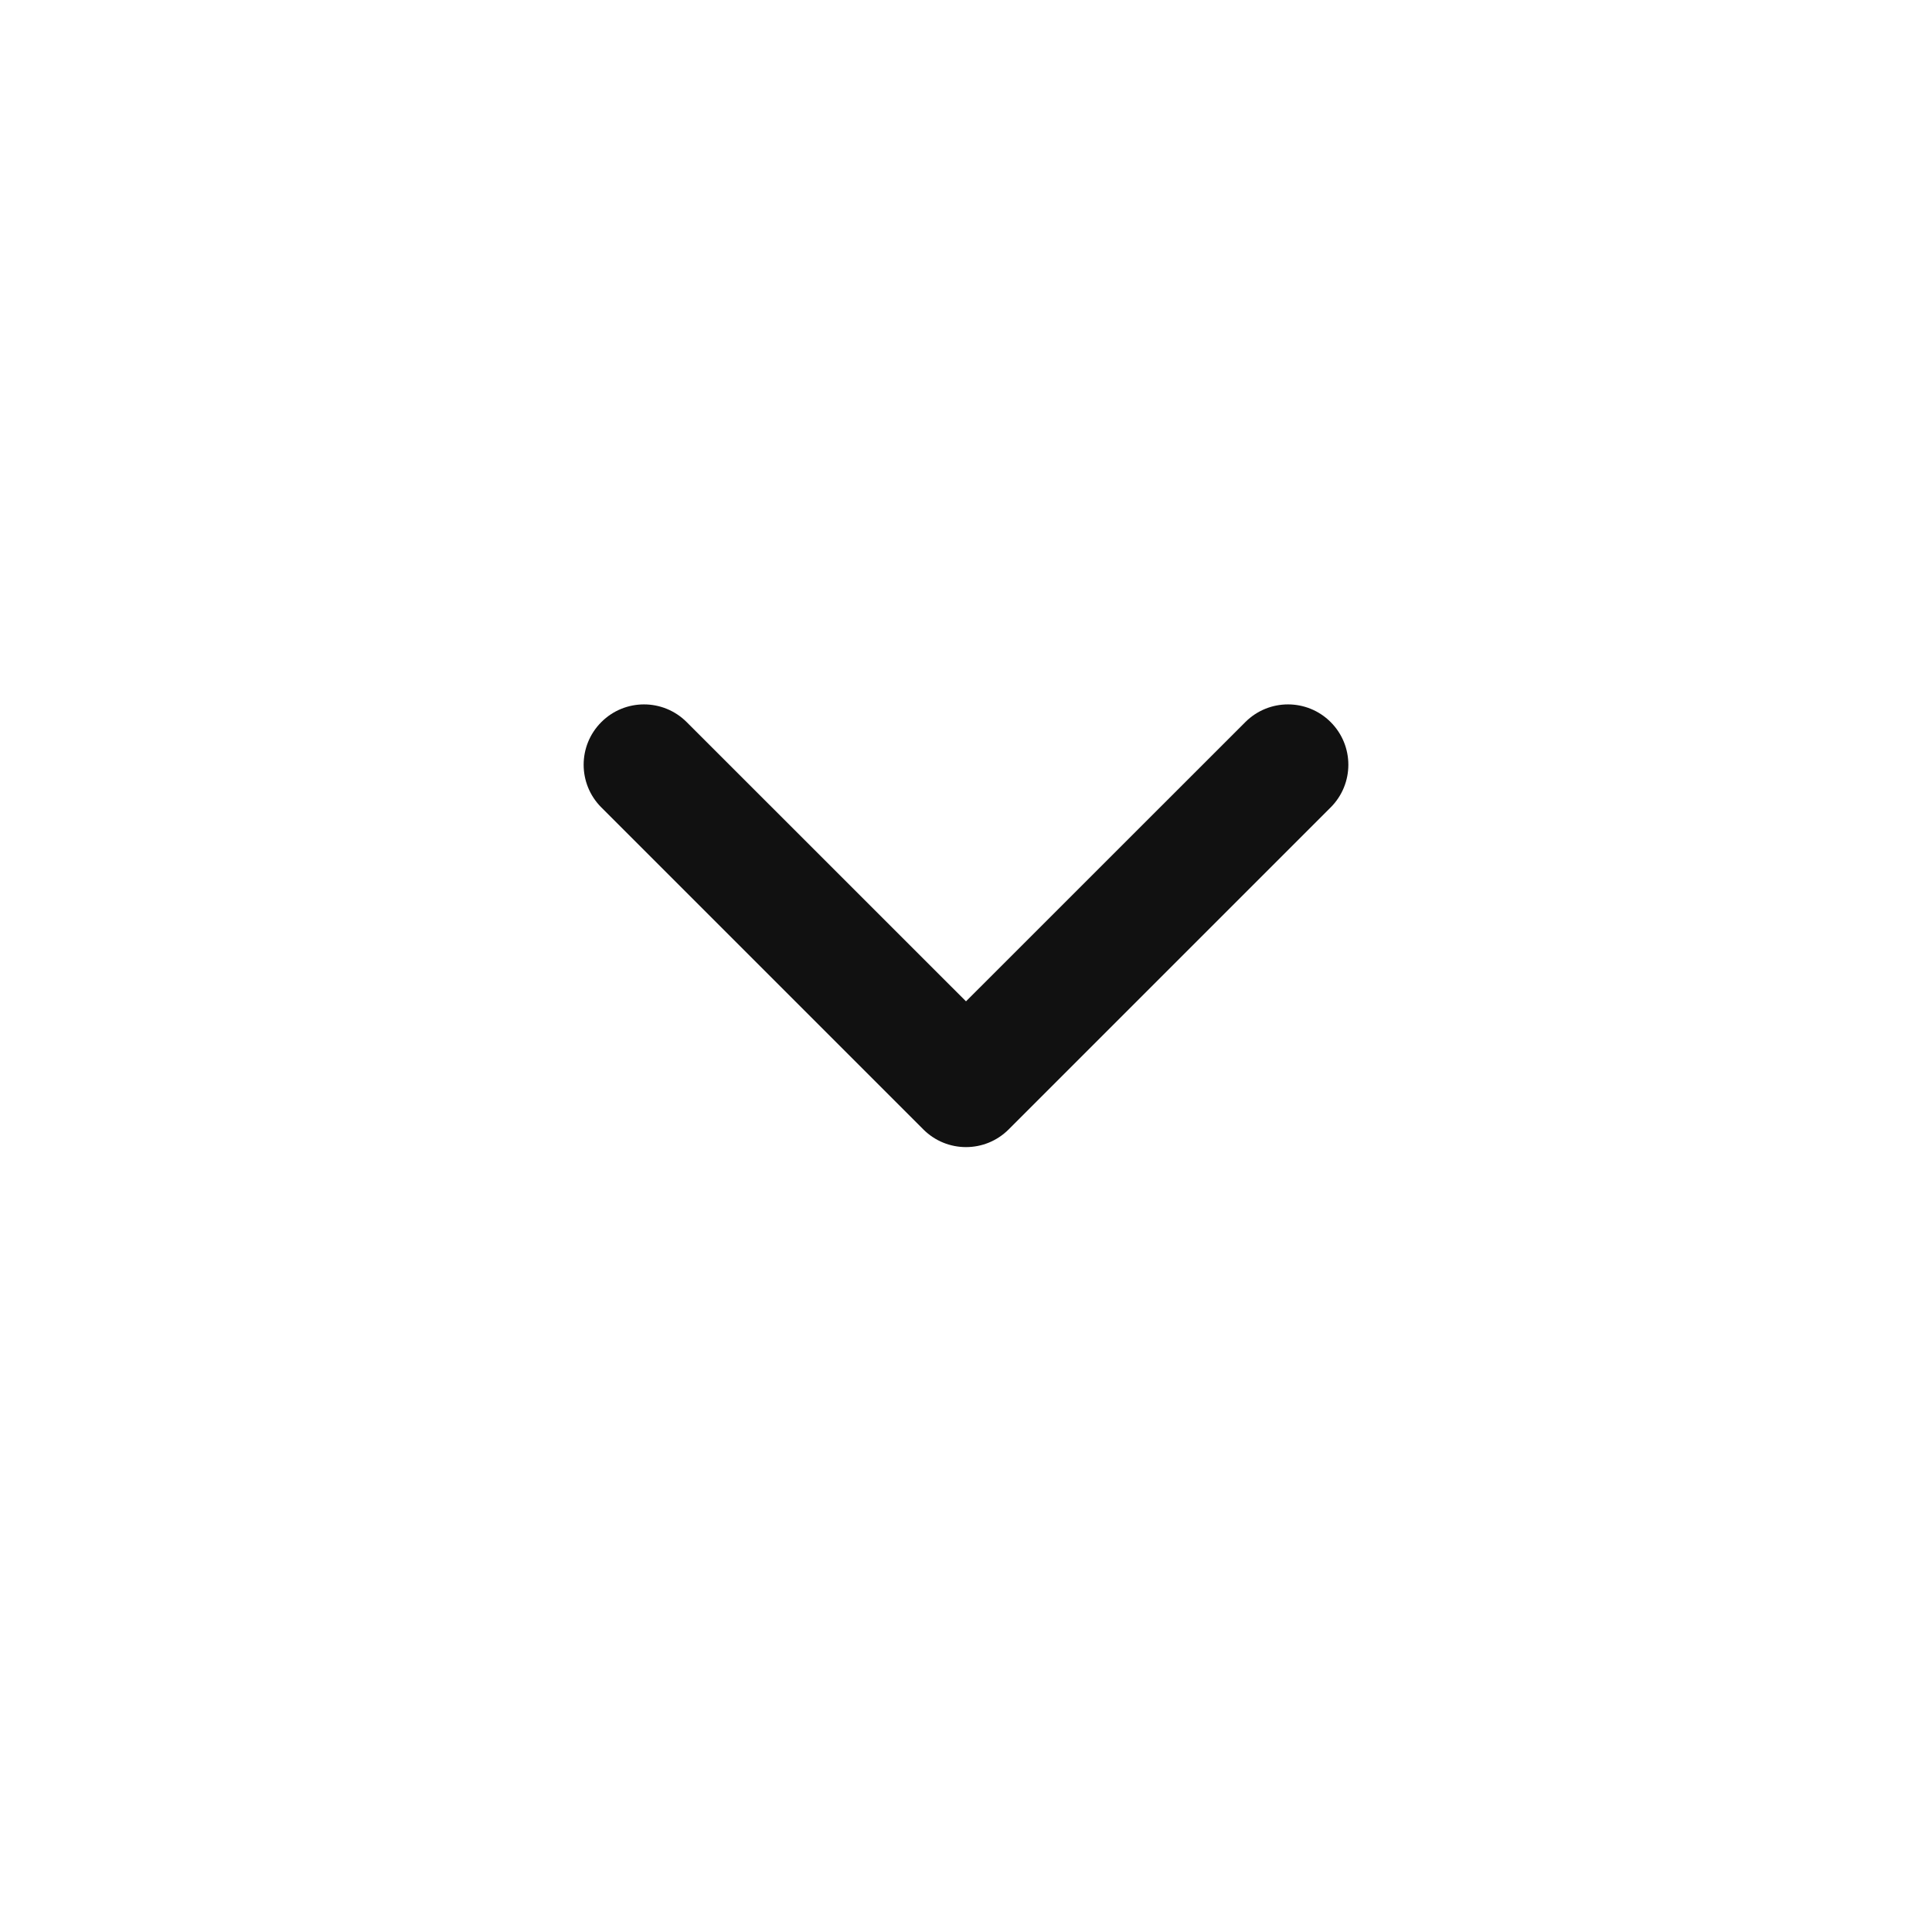
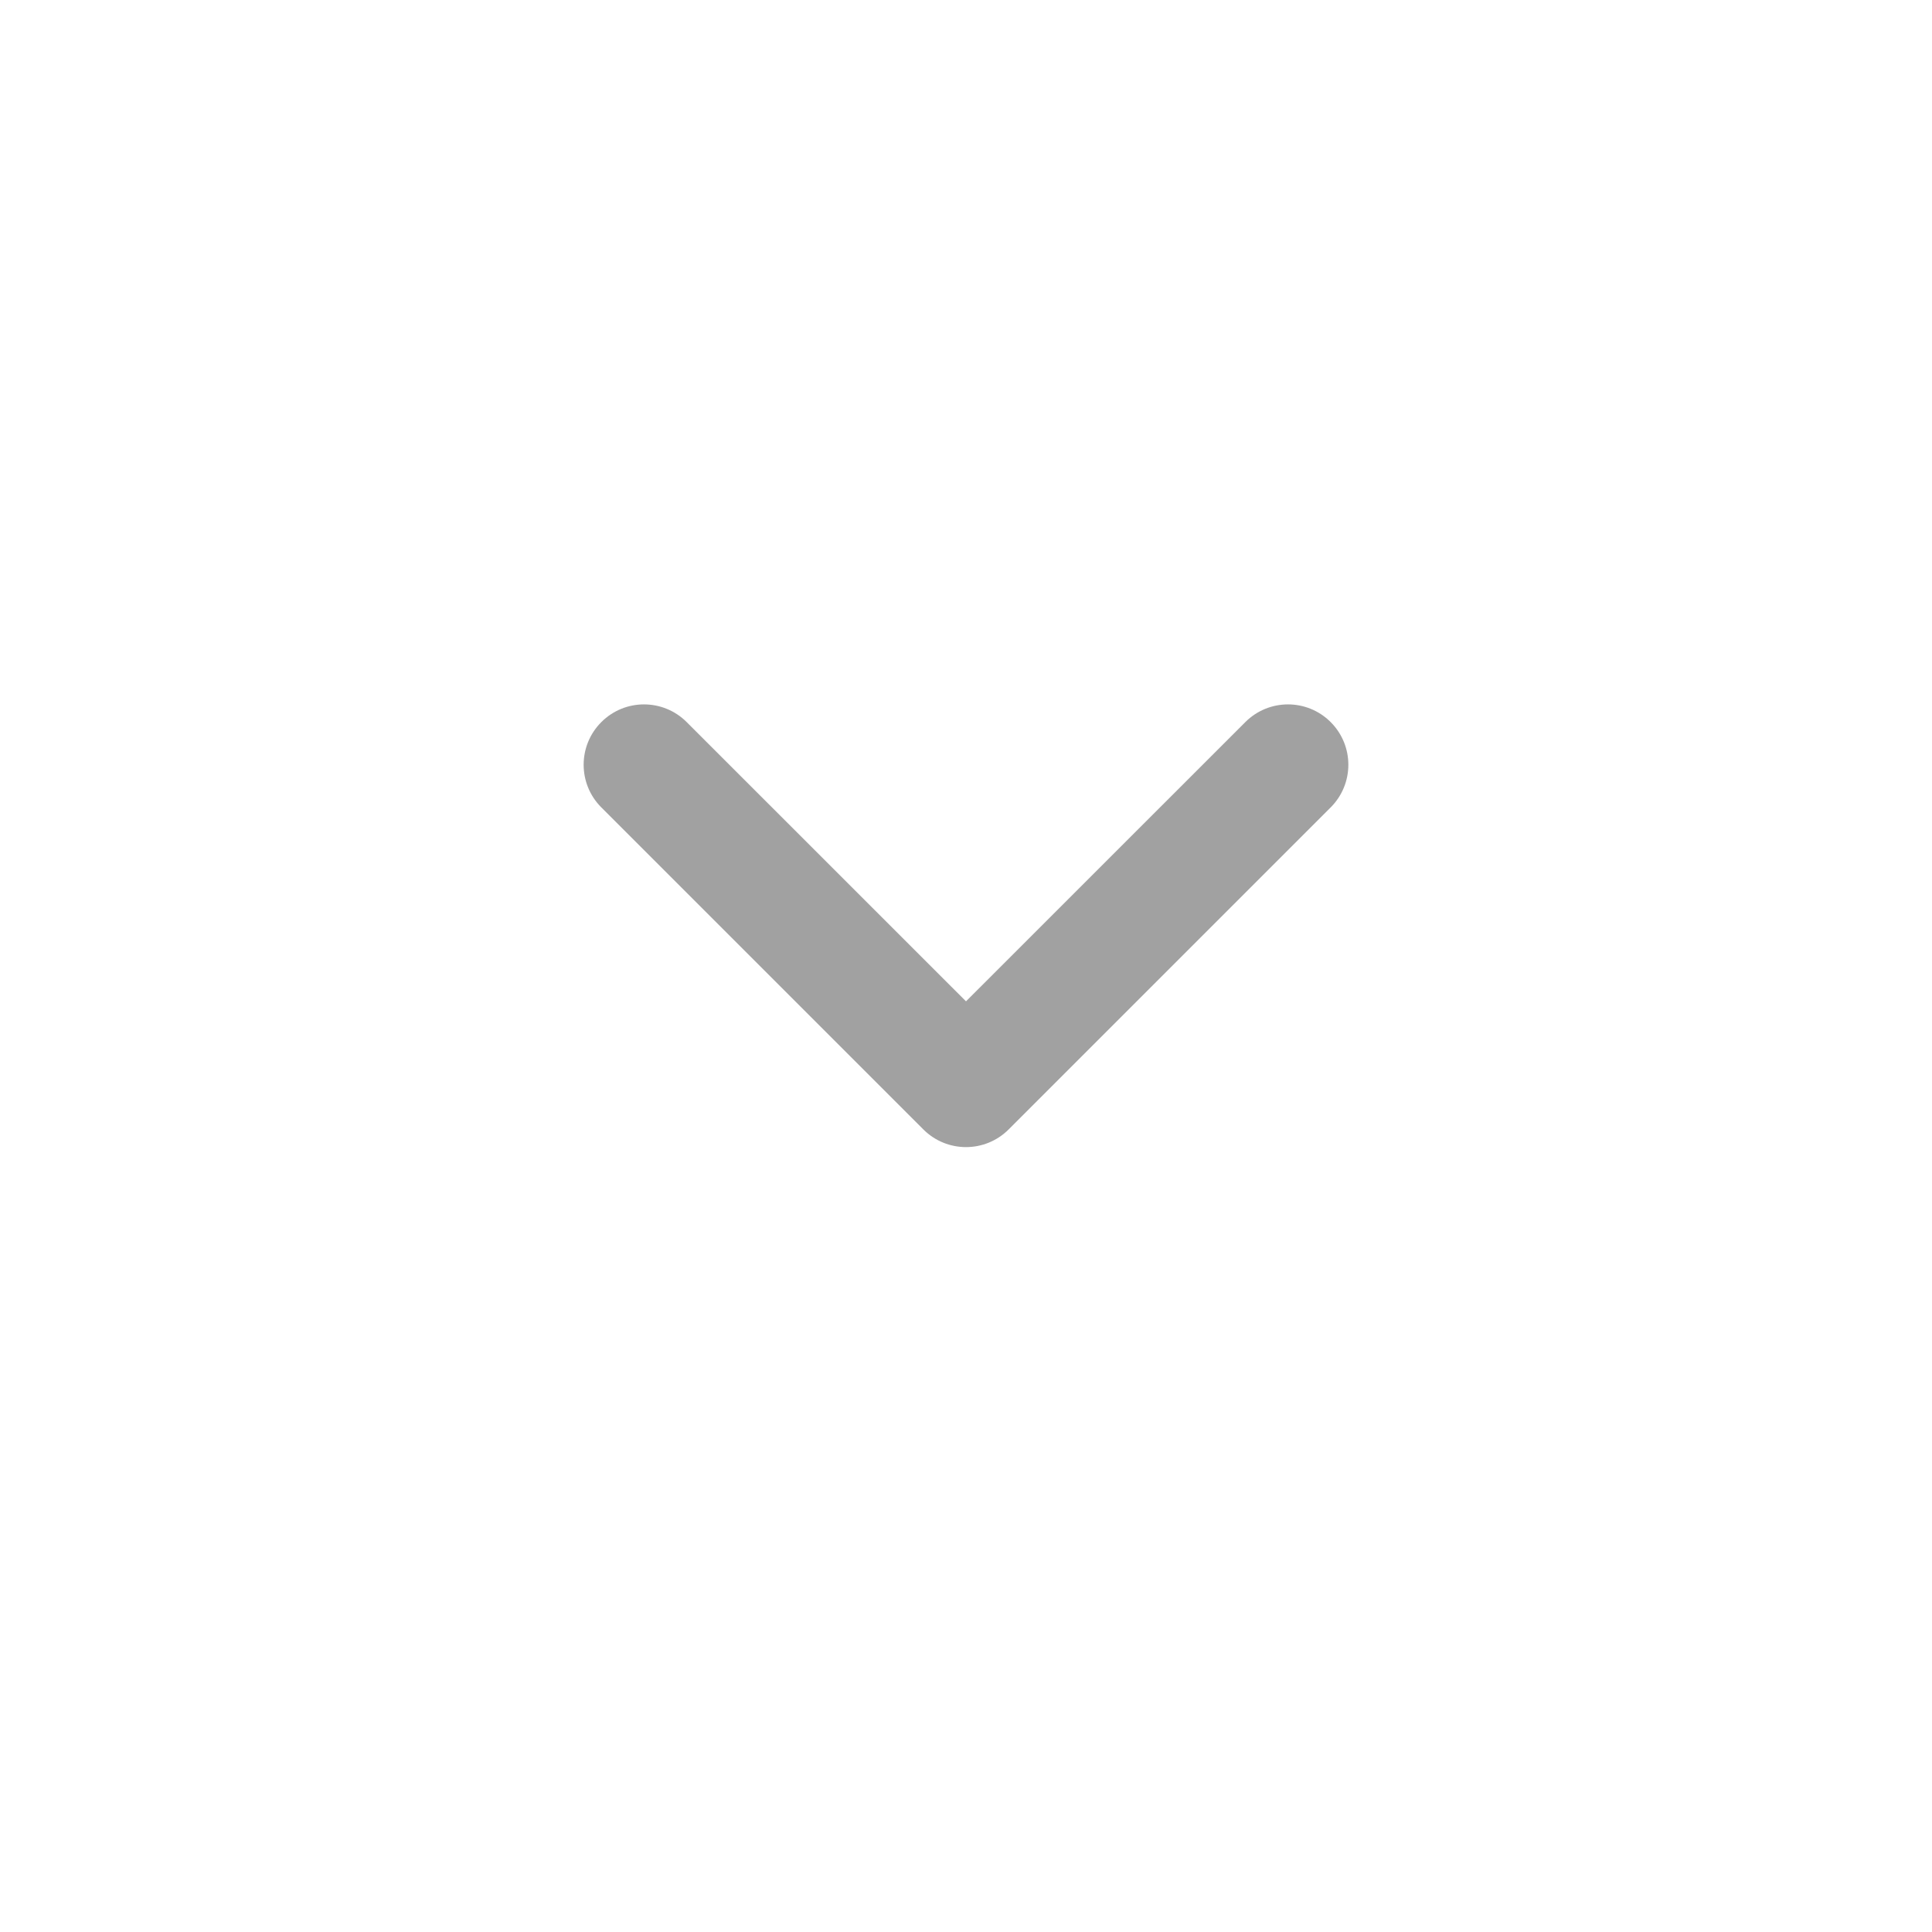
<svg xmlns="http://www.w3.org/2000/svg" width="24" height="24" viewBox="0 0 24 24" fill="none">
-   <path fill-rule="evenodd" clip-rule="evenodd" d="M16.53 8.97C16.823 9.263 16.823 9.737 16.53 10.03L12.53 14.03C12.237 14.323 11.763 14.323 11.47 14.03L7.47 10.03C7.177 9.737 7.177 9.263 7.47 8.97C7.763 8.677 8.237 8.677 8.53 8.97L12 12.439L15.47 8.97C15.763 8.677 16.237 8.677 16.53 8.97Z" fill="#111111" />
+   <path fill-rule="evenodd" clip-rule="evenodd" d="M16.53 8.97C16.823 9.263 16.823 9.737 16.53 10.03L12.53 14.03C12.237 14.323 11.763 14.323 11.47 14.03L7.47 10.03C7.177 9.737 7.177 9.263 7.47 8.97C7.763 8.677 8.237 8.677 8.53 8.97L12 12.439L15.47 8.97C15.763 8.677 16.237 8.677 16.53 8.97Z" fill="#a1a1a1" />
</svg>
